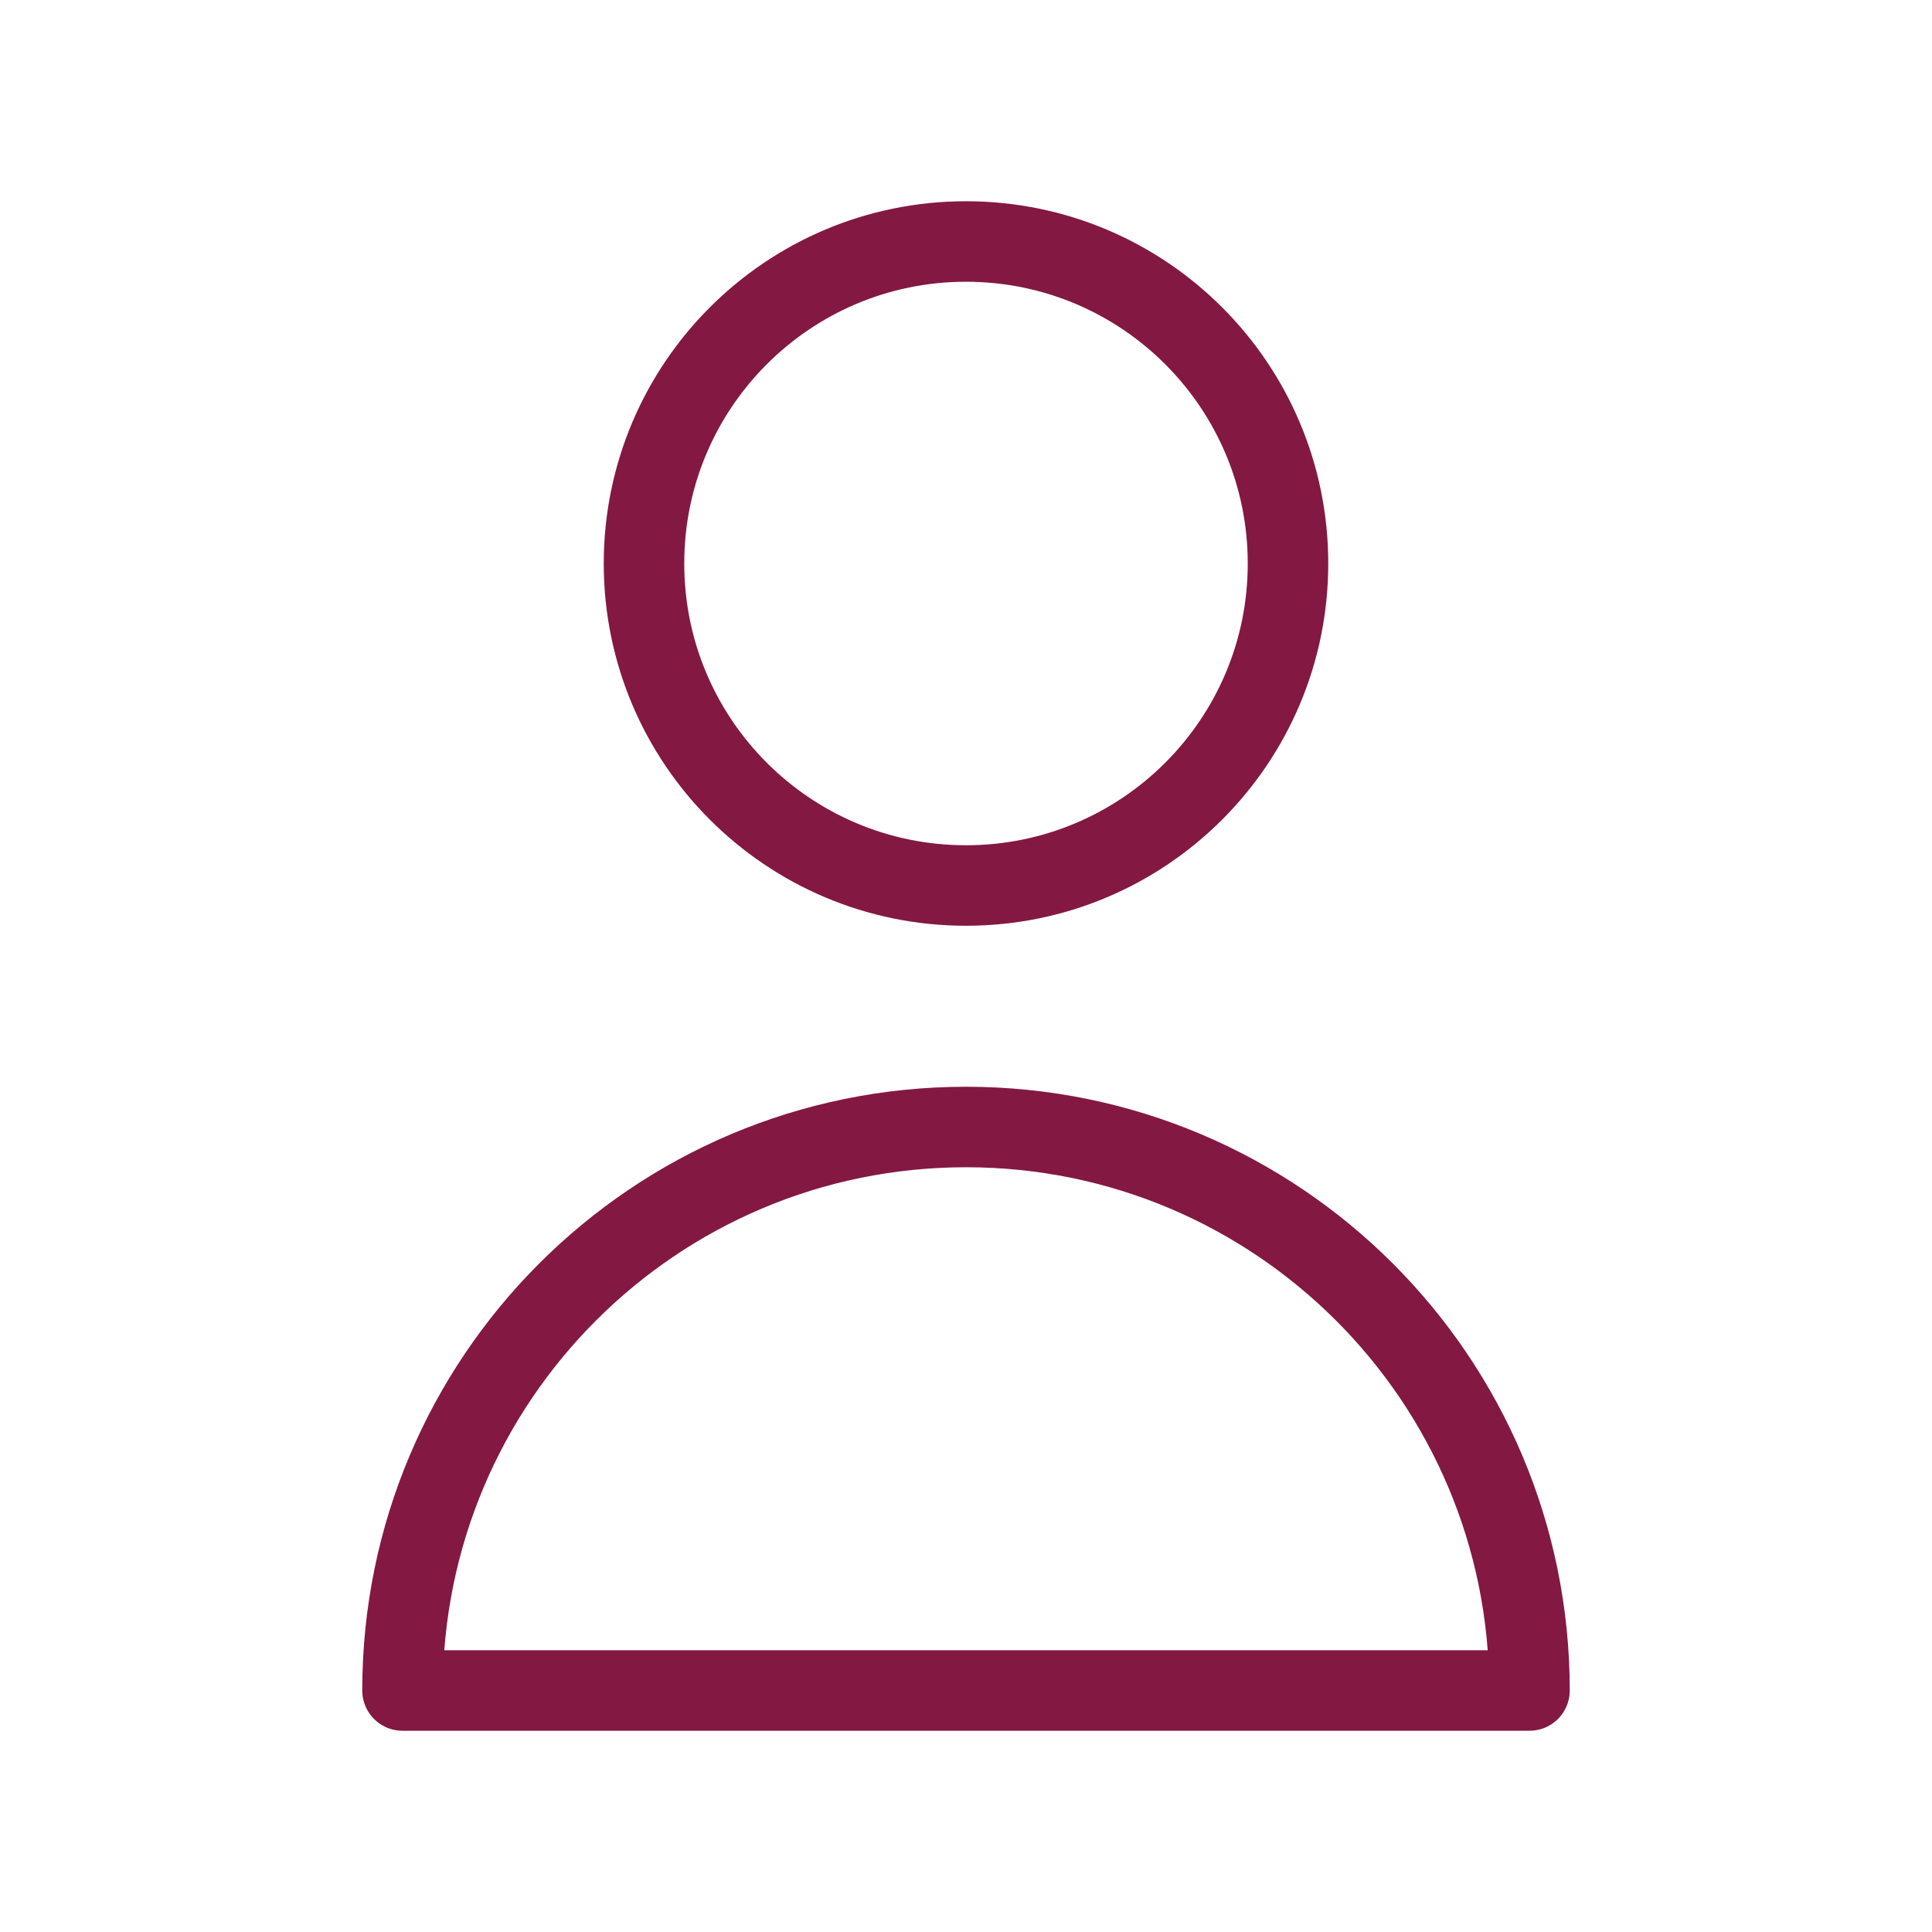
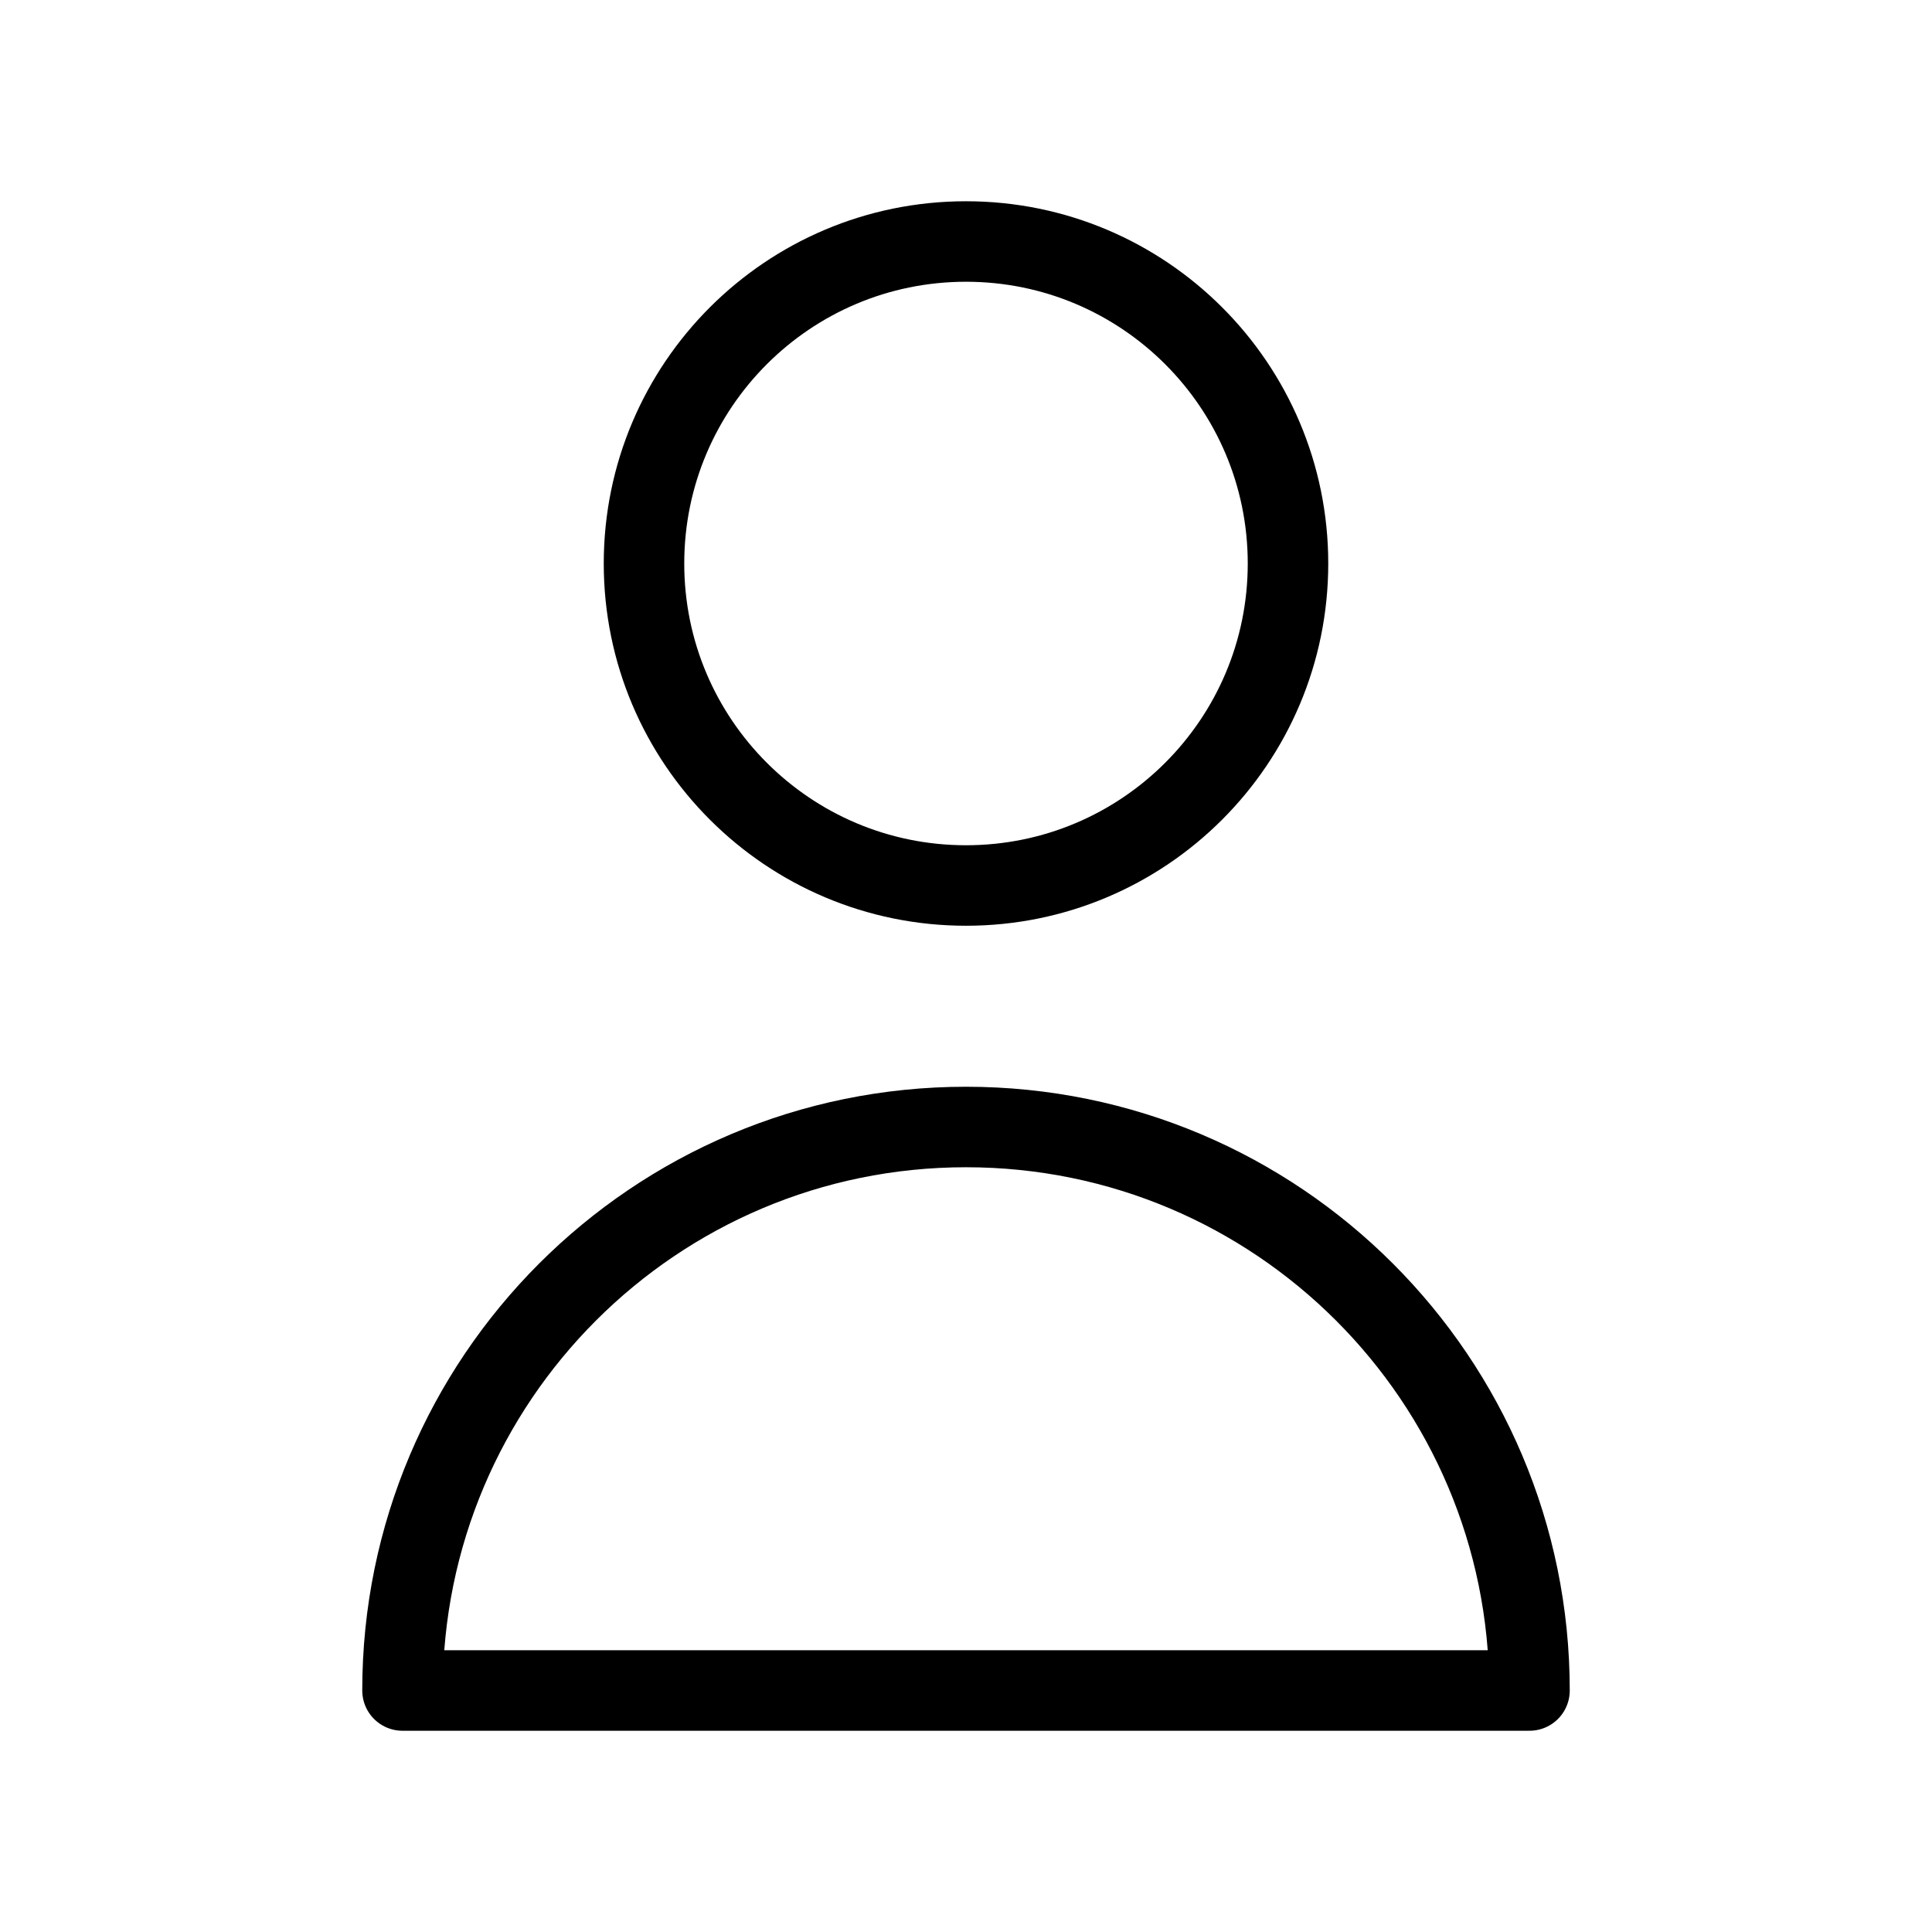
- <svg xmlns="http://www.w3.org/2000/svg" class="h-6 w-6" fill="none" viewBox="0 0 24 24" stroke="rgb(131 24 67)" stroke-width="1">
+ <svg xmlns="http://www.w3.org/2000/svg" class="h-6 w-6" fill="none" viewBox="0 0 24 24" stroke="currentColor" stroke-width="1">
  <path stroke-linecap="round" stroke-linejoin="round" d="M16 7a4 4 0 11-8 0 4 4 0 018 0zM12 14a7 7 0 00-7 7h14a7 7 0 00-7-7z" />
</svg>
